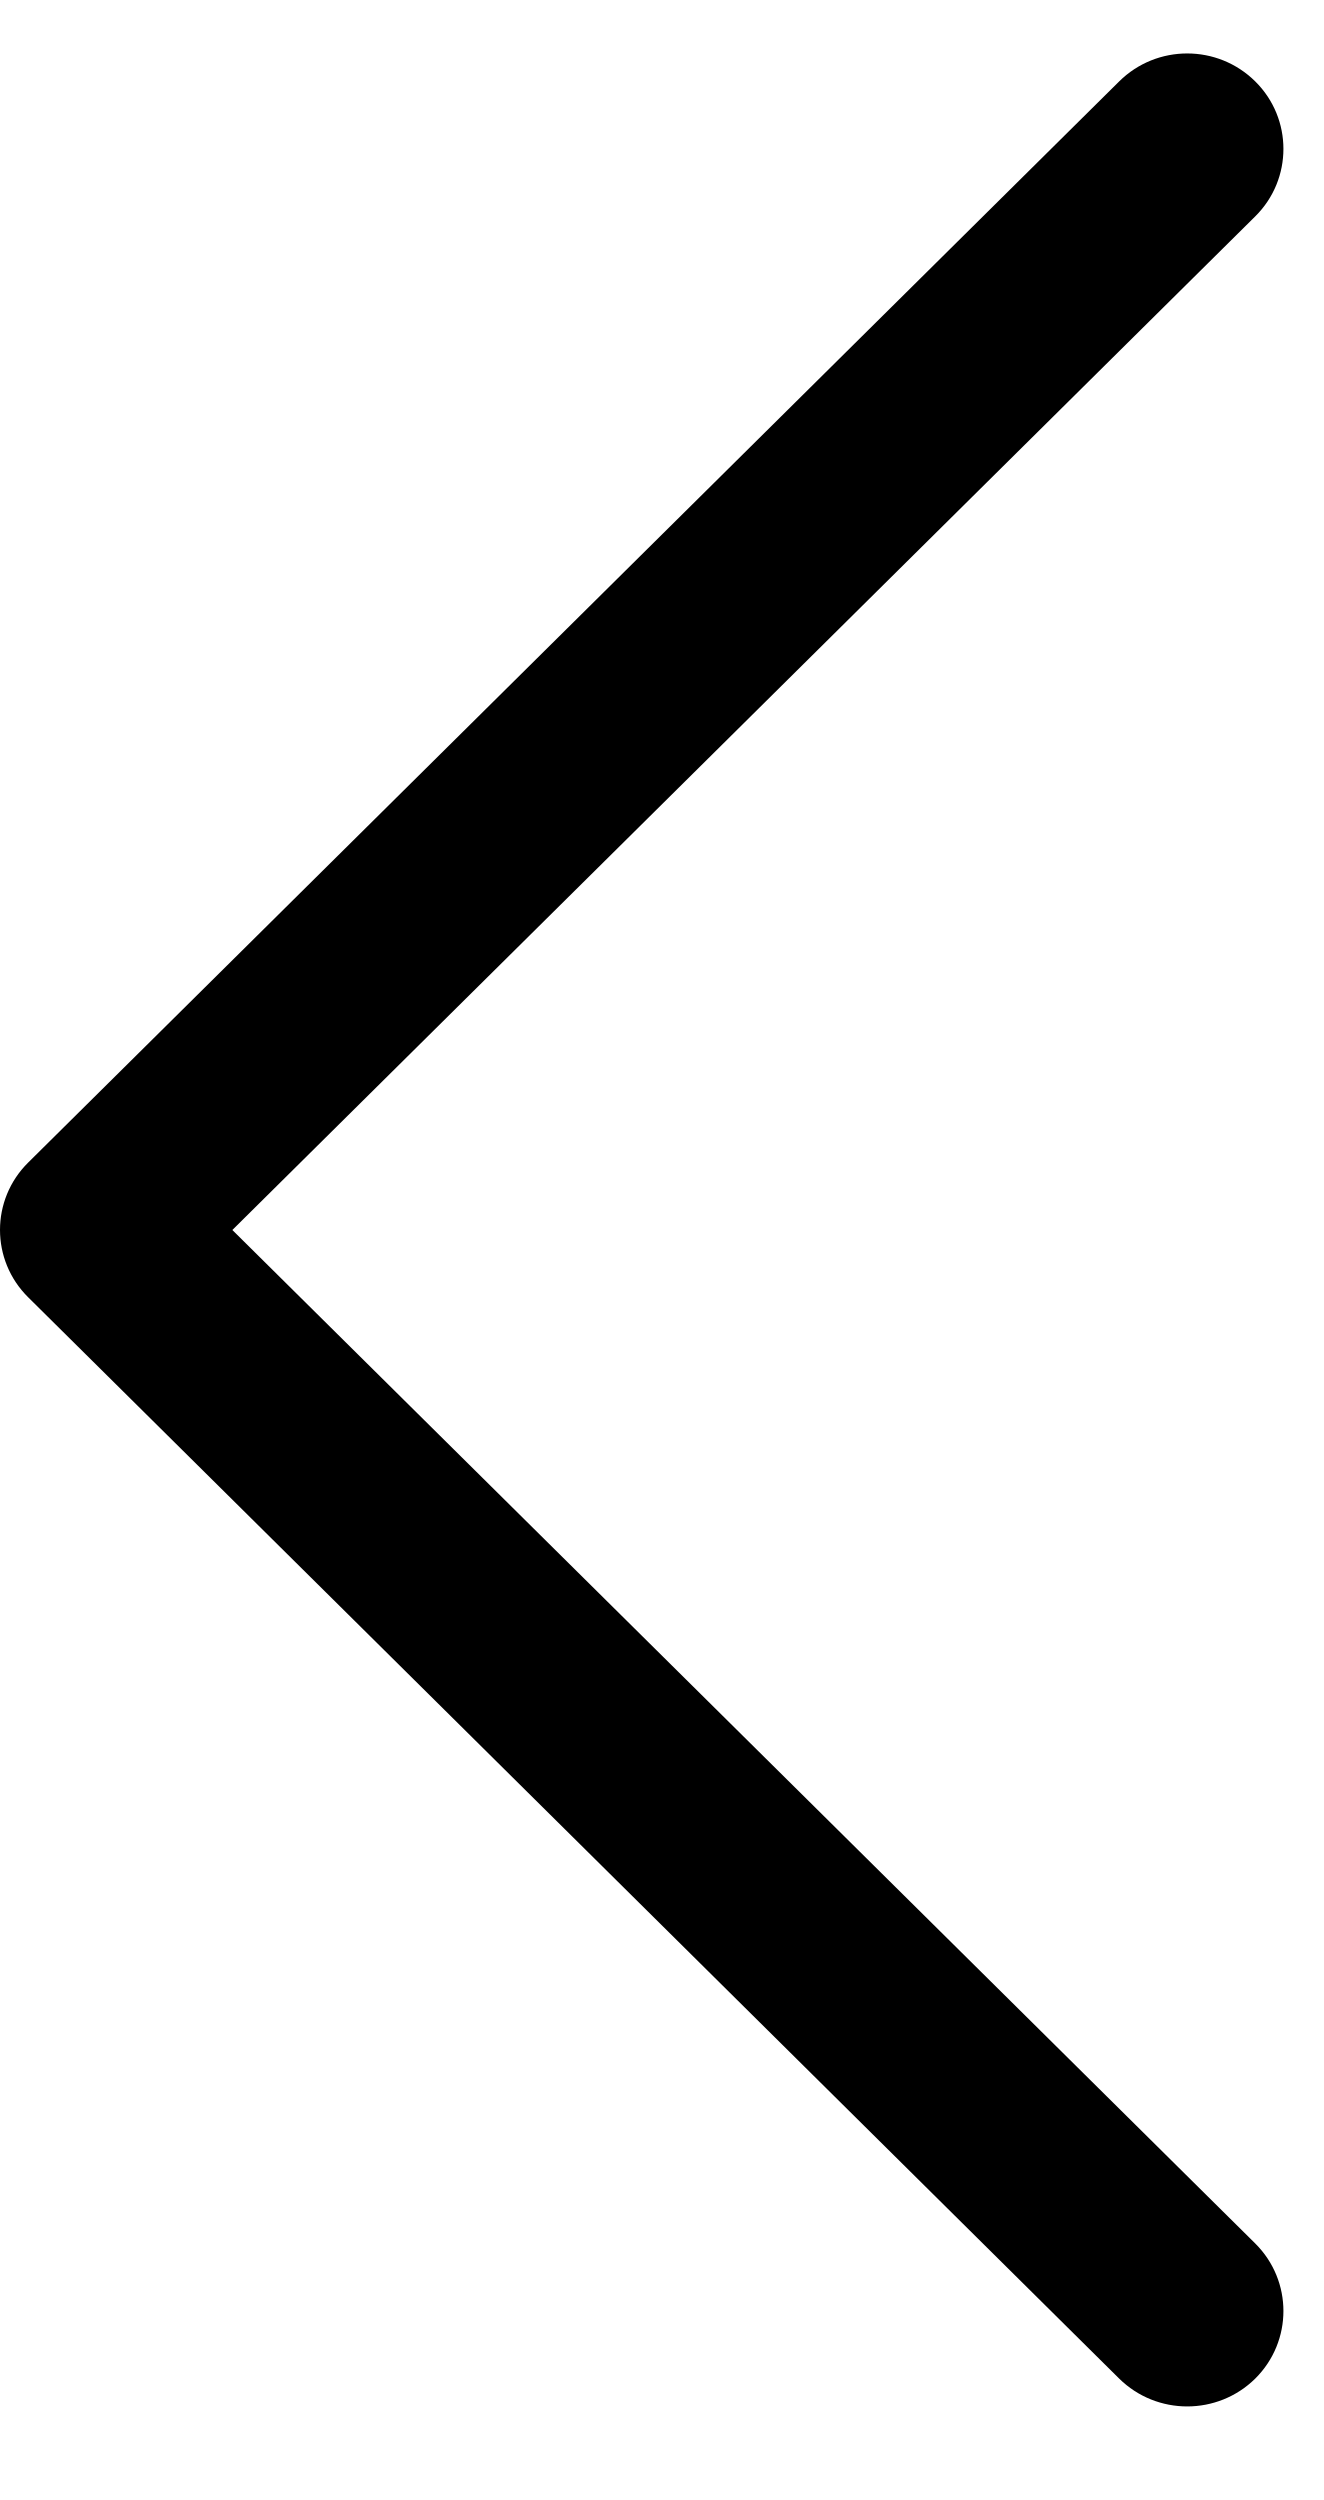
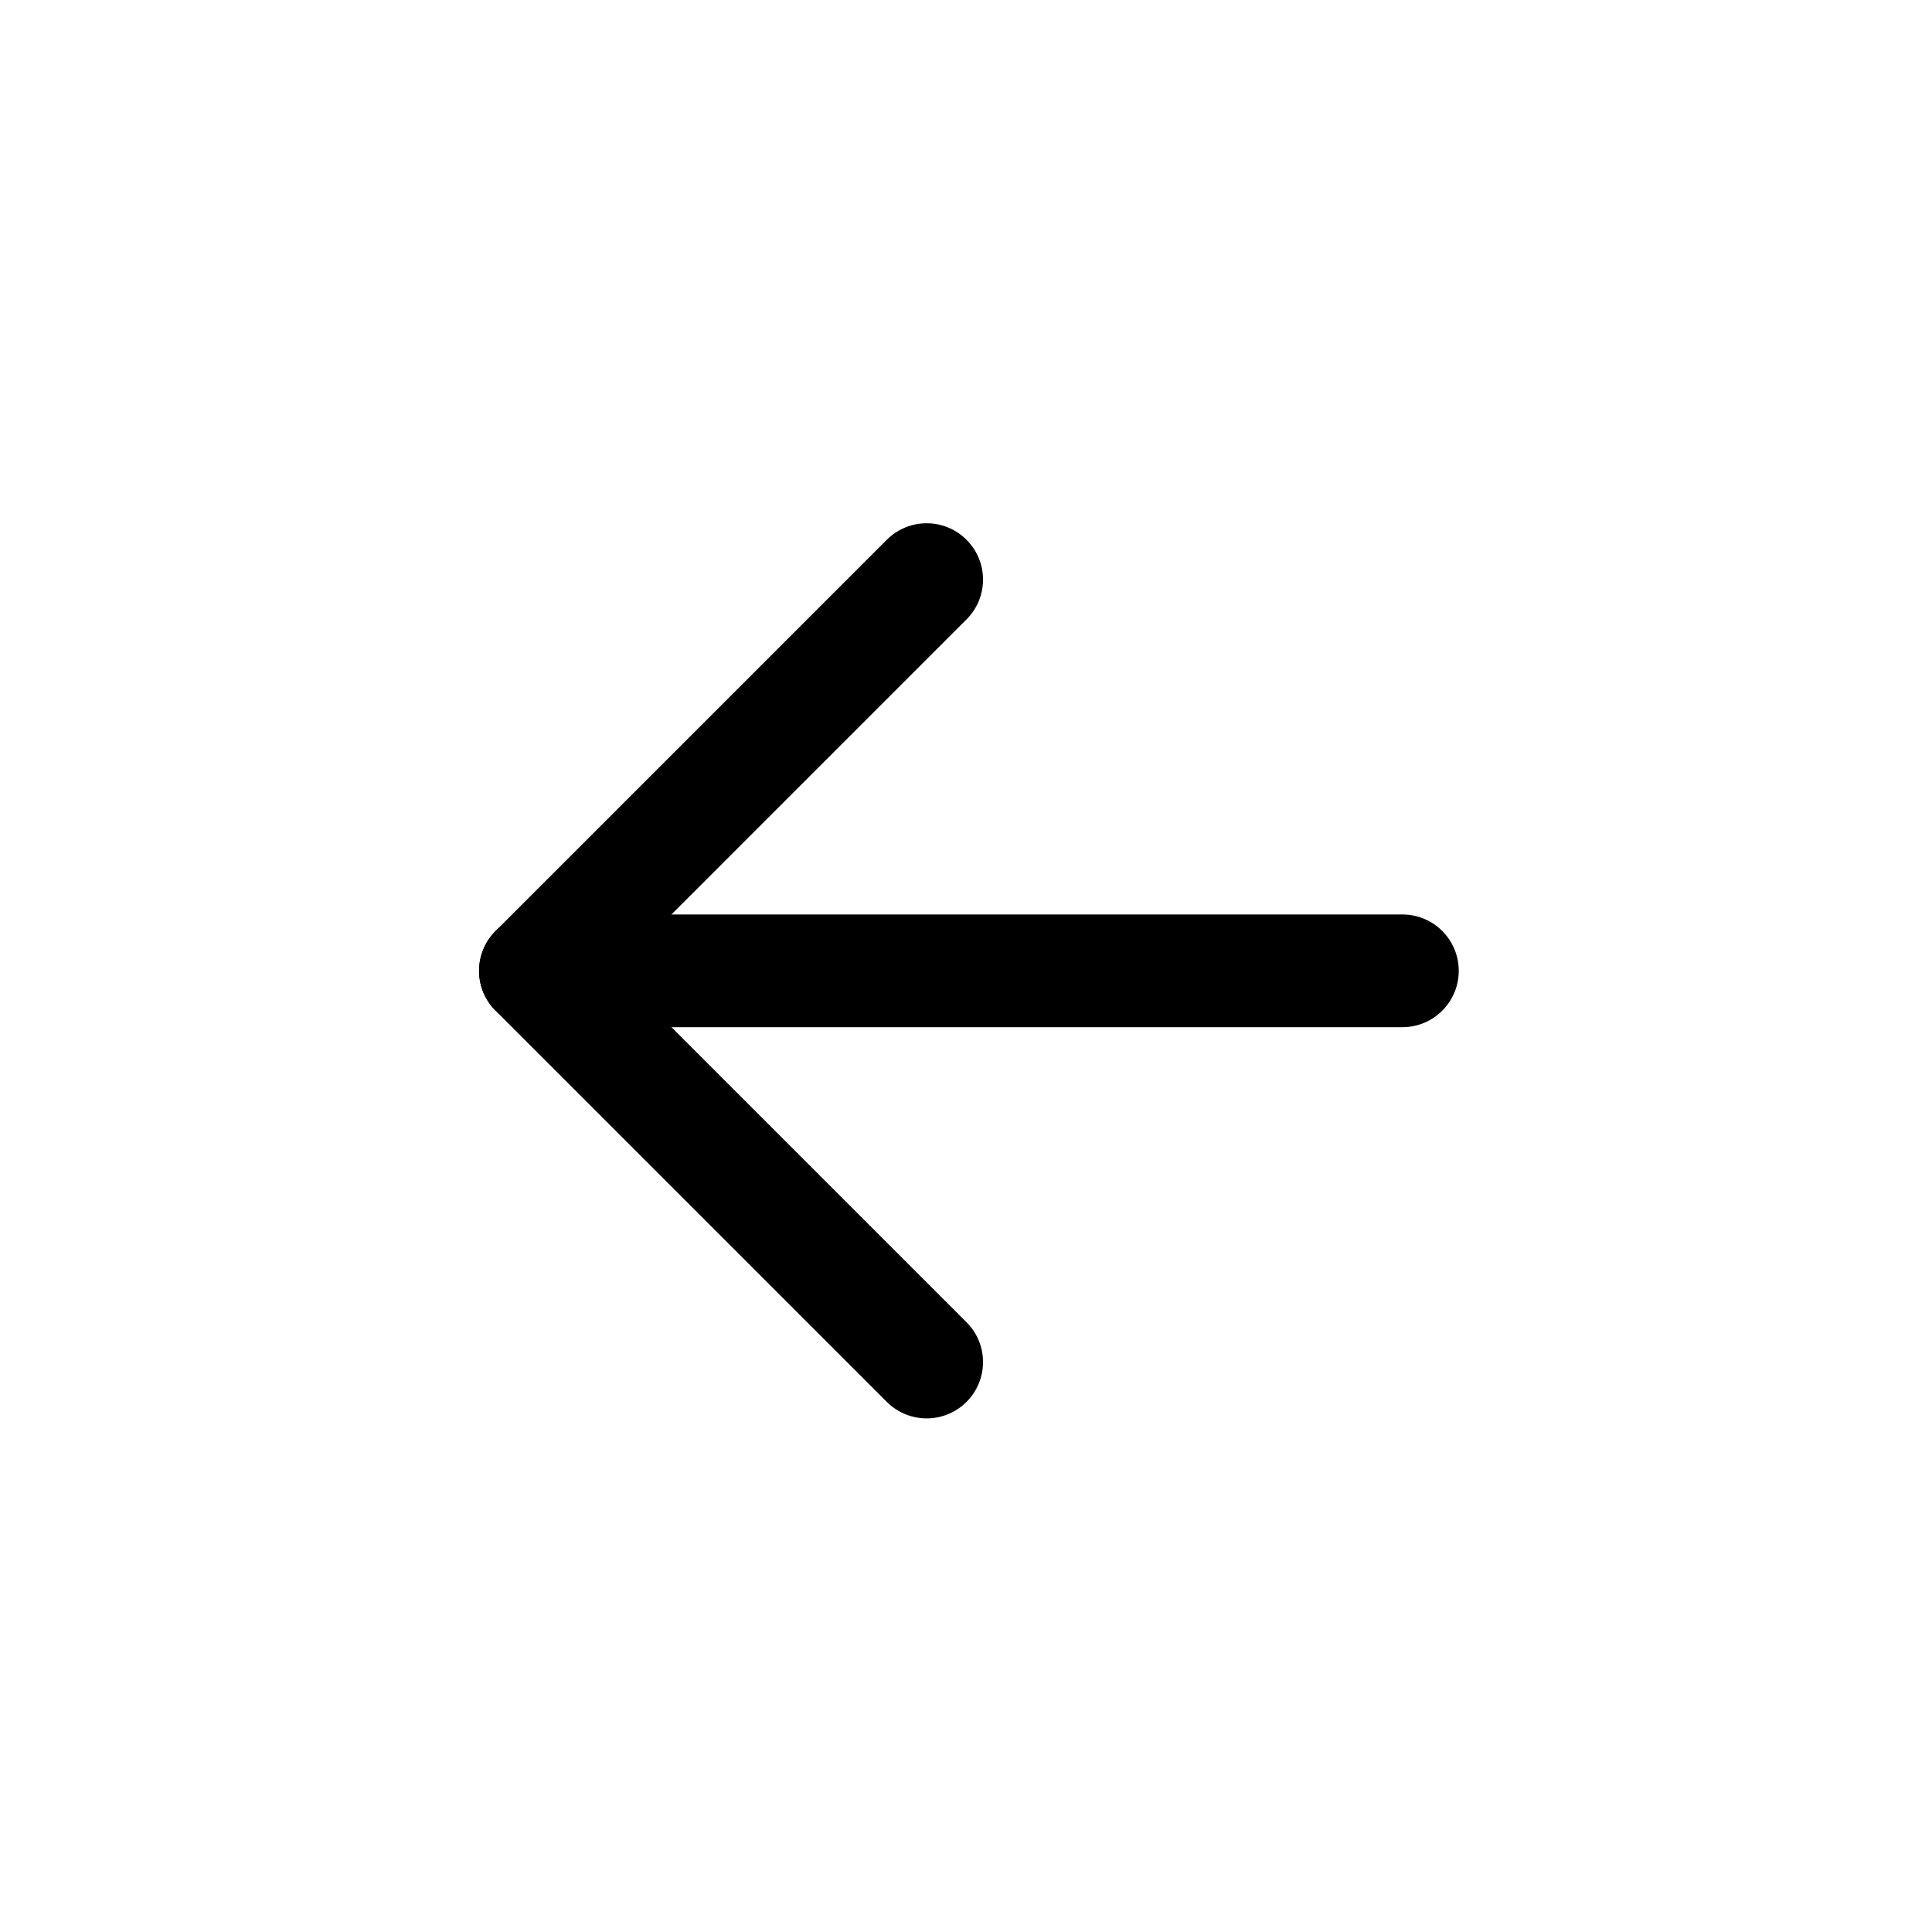
- <svg xmlns="http://www.w3.org/2000/svg" viewBox="0 0 9 17" fill="none">
-   <path fill-rule="evenodd" clip-rule="evenodd" d="M8.536 0.554C8.791 0.807 8.791 1.218 8.536 1.471L1.58 8.364L8.536 15.256C8.791 15.51 8.791 15.92 8.536 16.174C8.28 16.427 7.866 16.427 7.61 16.174L0.192 8.822C-0.064 8.569 -0.064 8.158 0.192 7.905L7.61 0.554C7.866 0.3 8.28 0.3 8.536 0.554Z" fill="currentColor" />
+ <svg xmlns="http://www.w3.org/2000/svg" width="24" height="24" viewBox="0 0 24 24" fill="none">
+   <path fill-rule="evenodd" clip-rule="evenodd" d="M12.006 6.705C12.28 6.978 12.28 7.422 12.006 7.695L7.641 12.06L12.006 16.425C12.28 16.698 12.28 17.142 12.006 17.415C11.733 17.688 11.29 17.688 11.016 17.415L6.156 12.555C6.025 12.424 5.951 12.246 5.951 12.06C5.951 11.874 6.025 11.696 6.156 11.565L11.016 6.705C11.29 6.432 11.733 6.432 12.006 6.705Z" fill="#000000" />
+   <path fill-rule="evenodd" clip-rule="evenodd" d="M5.951 12.06C5.951 11.673 6.265 11.36 6.651 11.36H17.421C17.808 11.36 18.121 11.673 18.121 12.06C18.121 12.447 17.808 12.76 17.421 12.76H6.651C6.265 12.76 5.951 12.447 5.951 12.06Z" fill="#000000" />
</svg>
